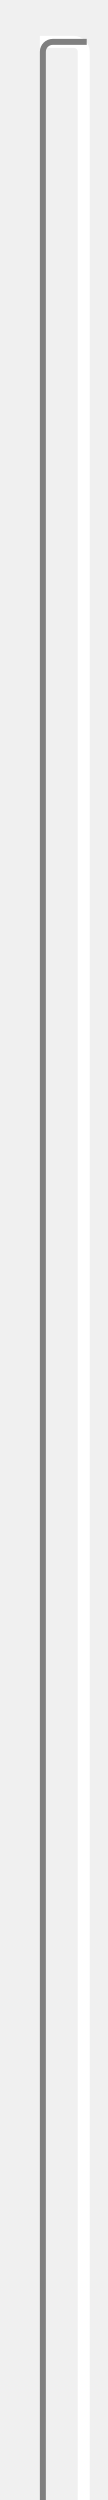
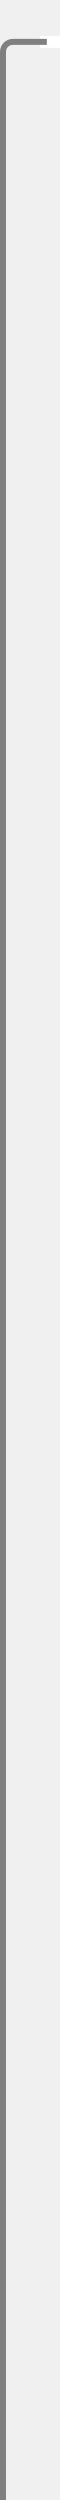
- <svg xmlns="http://www.w3.org/2000/svg" xml:space="preserve" style="enable-background:new 0 0 54 1254;" viewBox="0 0 54 1254" y="0px" x="0px" id="Ebene_1" version="1.1">
-   <defs id="defs11" />
-   <style id="style2" type="text/css">
- 	.st0{fill:none;stroke:#FFFFFF;stroke-width:6;stroke-miterlimit:10;}
- 	.st1{fill:none;stroke:#808080;stroke-width:3;stroke-miterlimit:10;}
- </style>
-   <path id="path4" d="M20,21h17c2.8,0,5,2.2,5,5v1254" class="st0" />
-   <path style="fill:none;stroke:#808080;stroke-width:3;stroke-miterlimit:10" id="path6" d="m 43.5,21 h -17 c -2.8,0 -5,2.2 -5,5 v 1254" class="st1" />
+ <svg xmlns="http://www.w3.org/2000/svg" width="30" height="1254" version="1.1" xml:space="preserve">
+   <g>
+     <path stroke-miterlimit="10" stroke-width="6" stroke="#FFFFFF" fill="none" class="st0" d="m20,21l17,0c2.8,0 5,2.2 5,5l0,1254" id="path4" />
+     <path fill="none" stroke="#808080" stroke-width="3" stroke-miterlimit="10" class="st1" d="m23.5,21l-17,0c-2.8,0 -5,2.2 -5,5l0,1254" id="path6" />
+   </g>
</svg>
